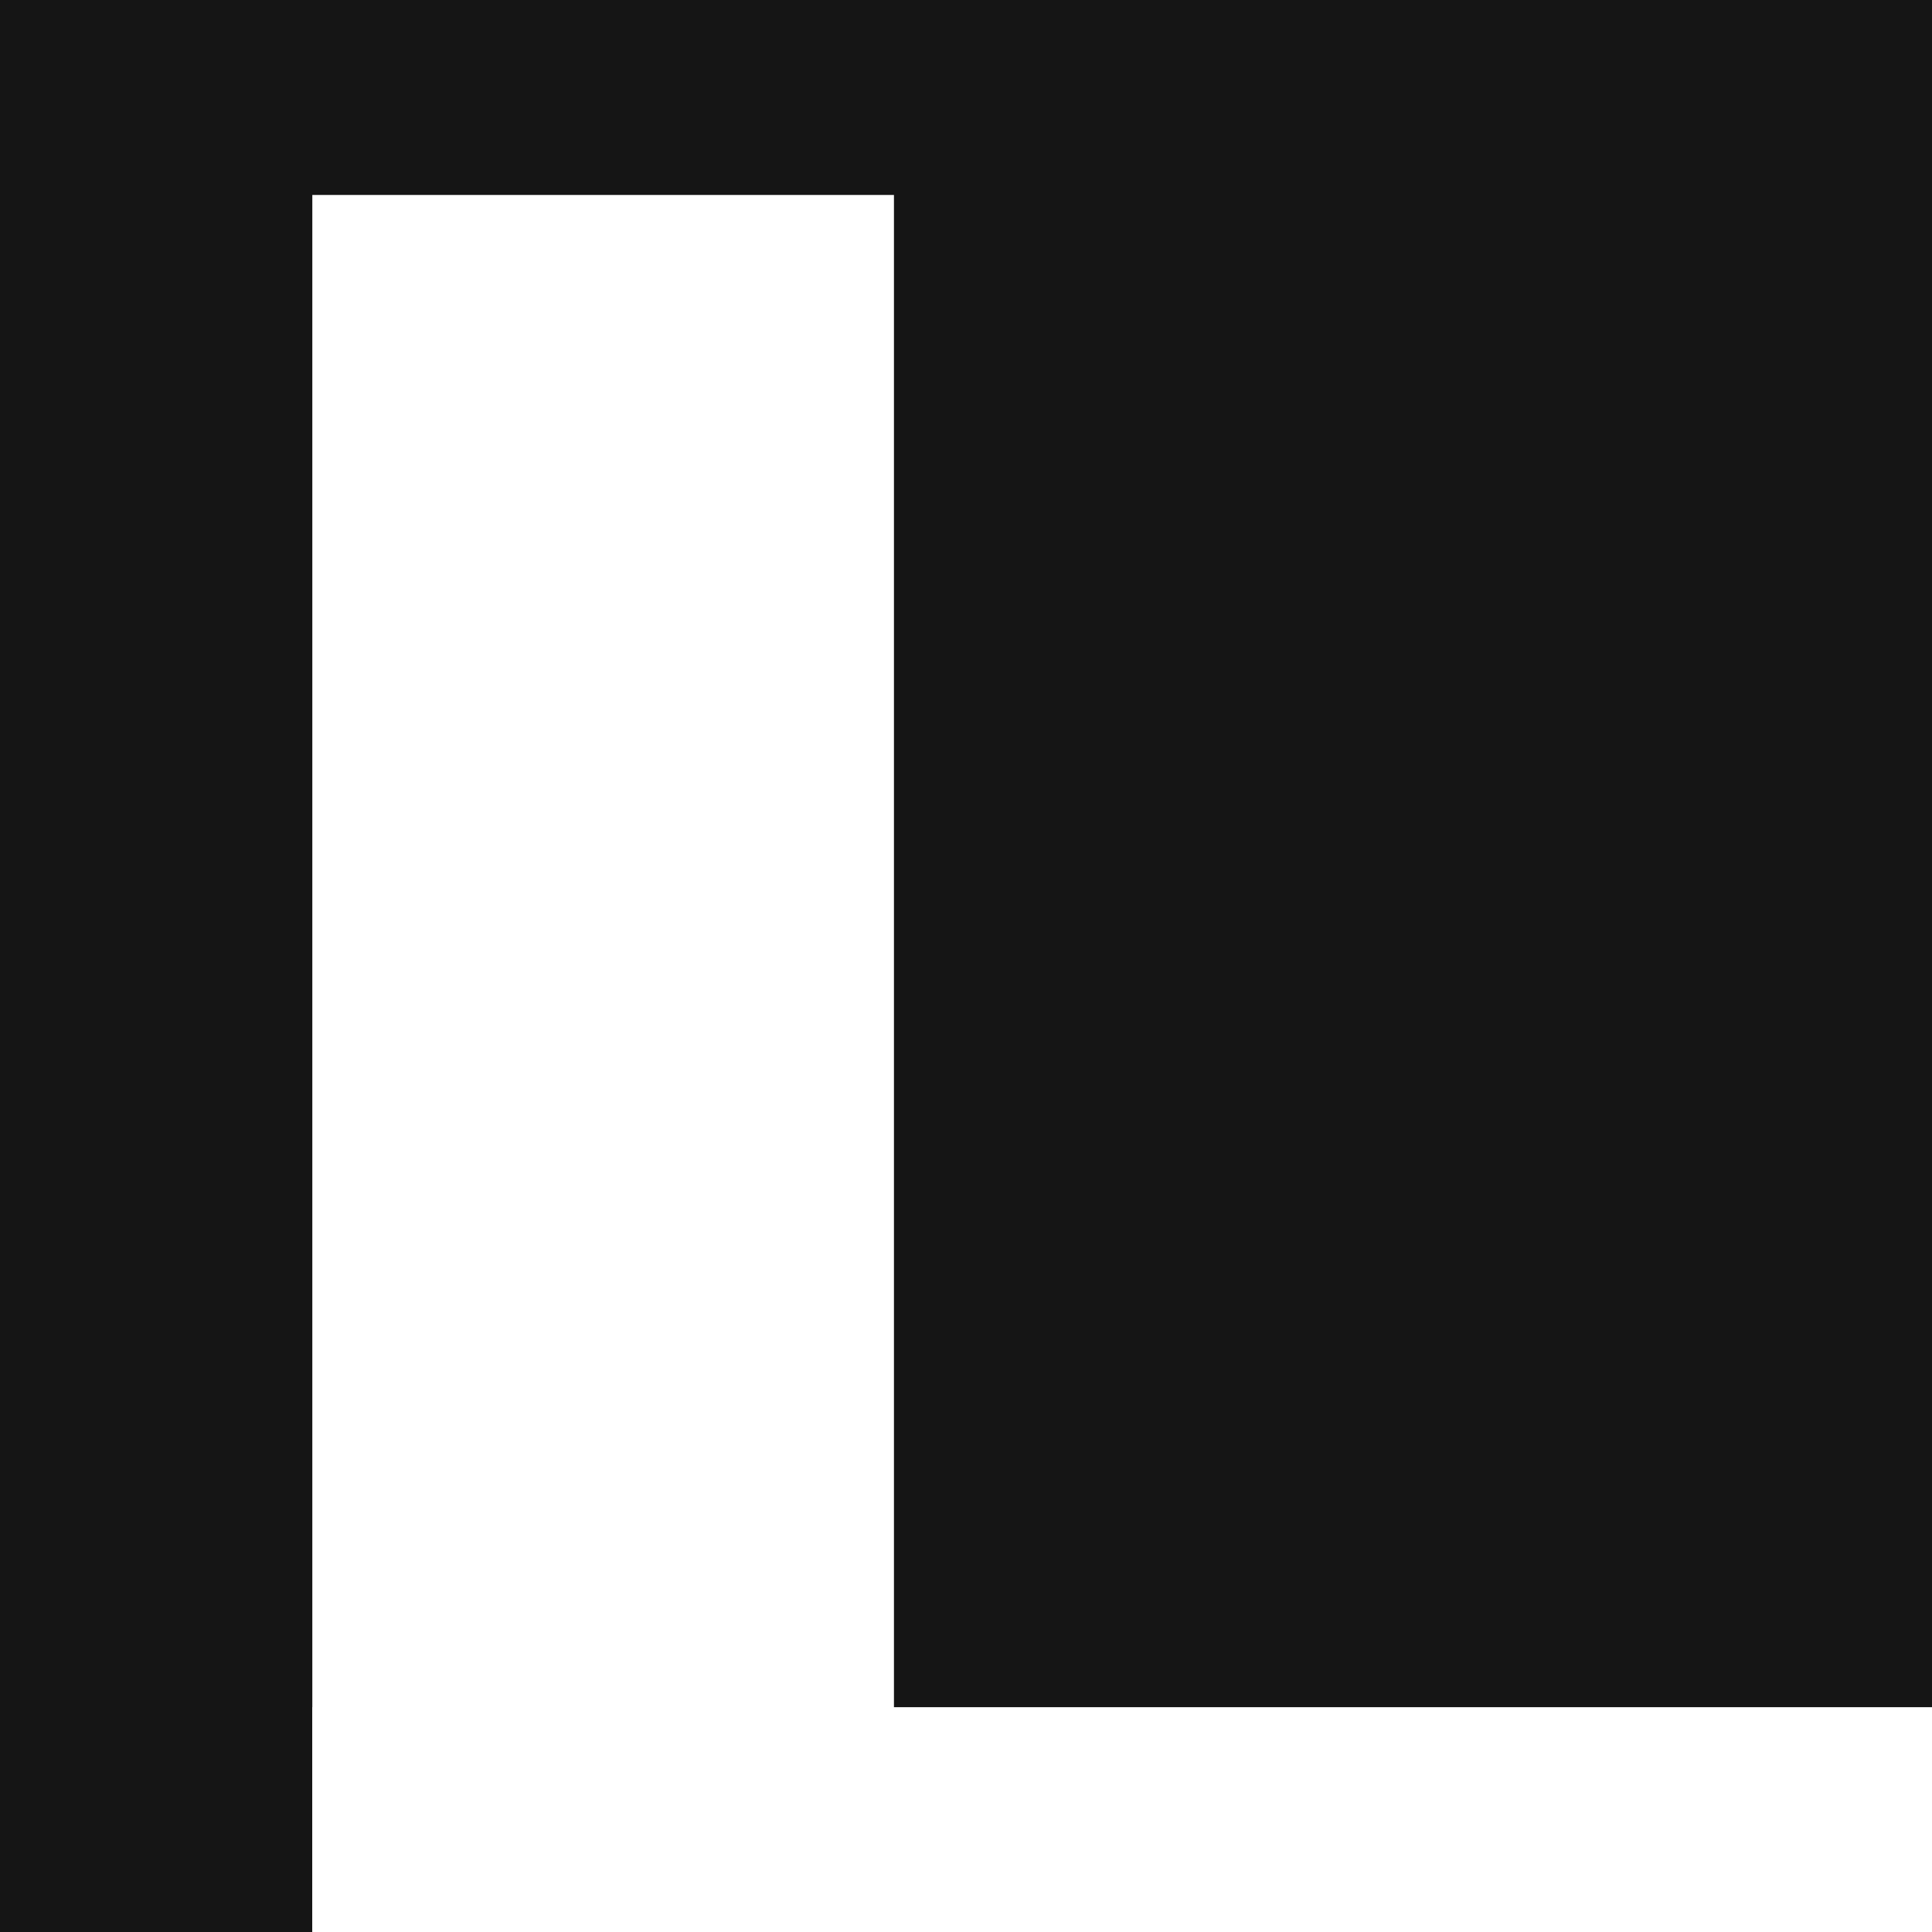
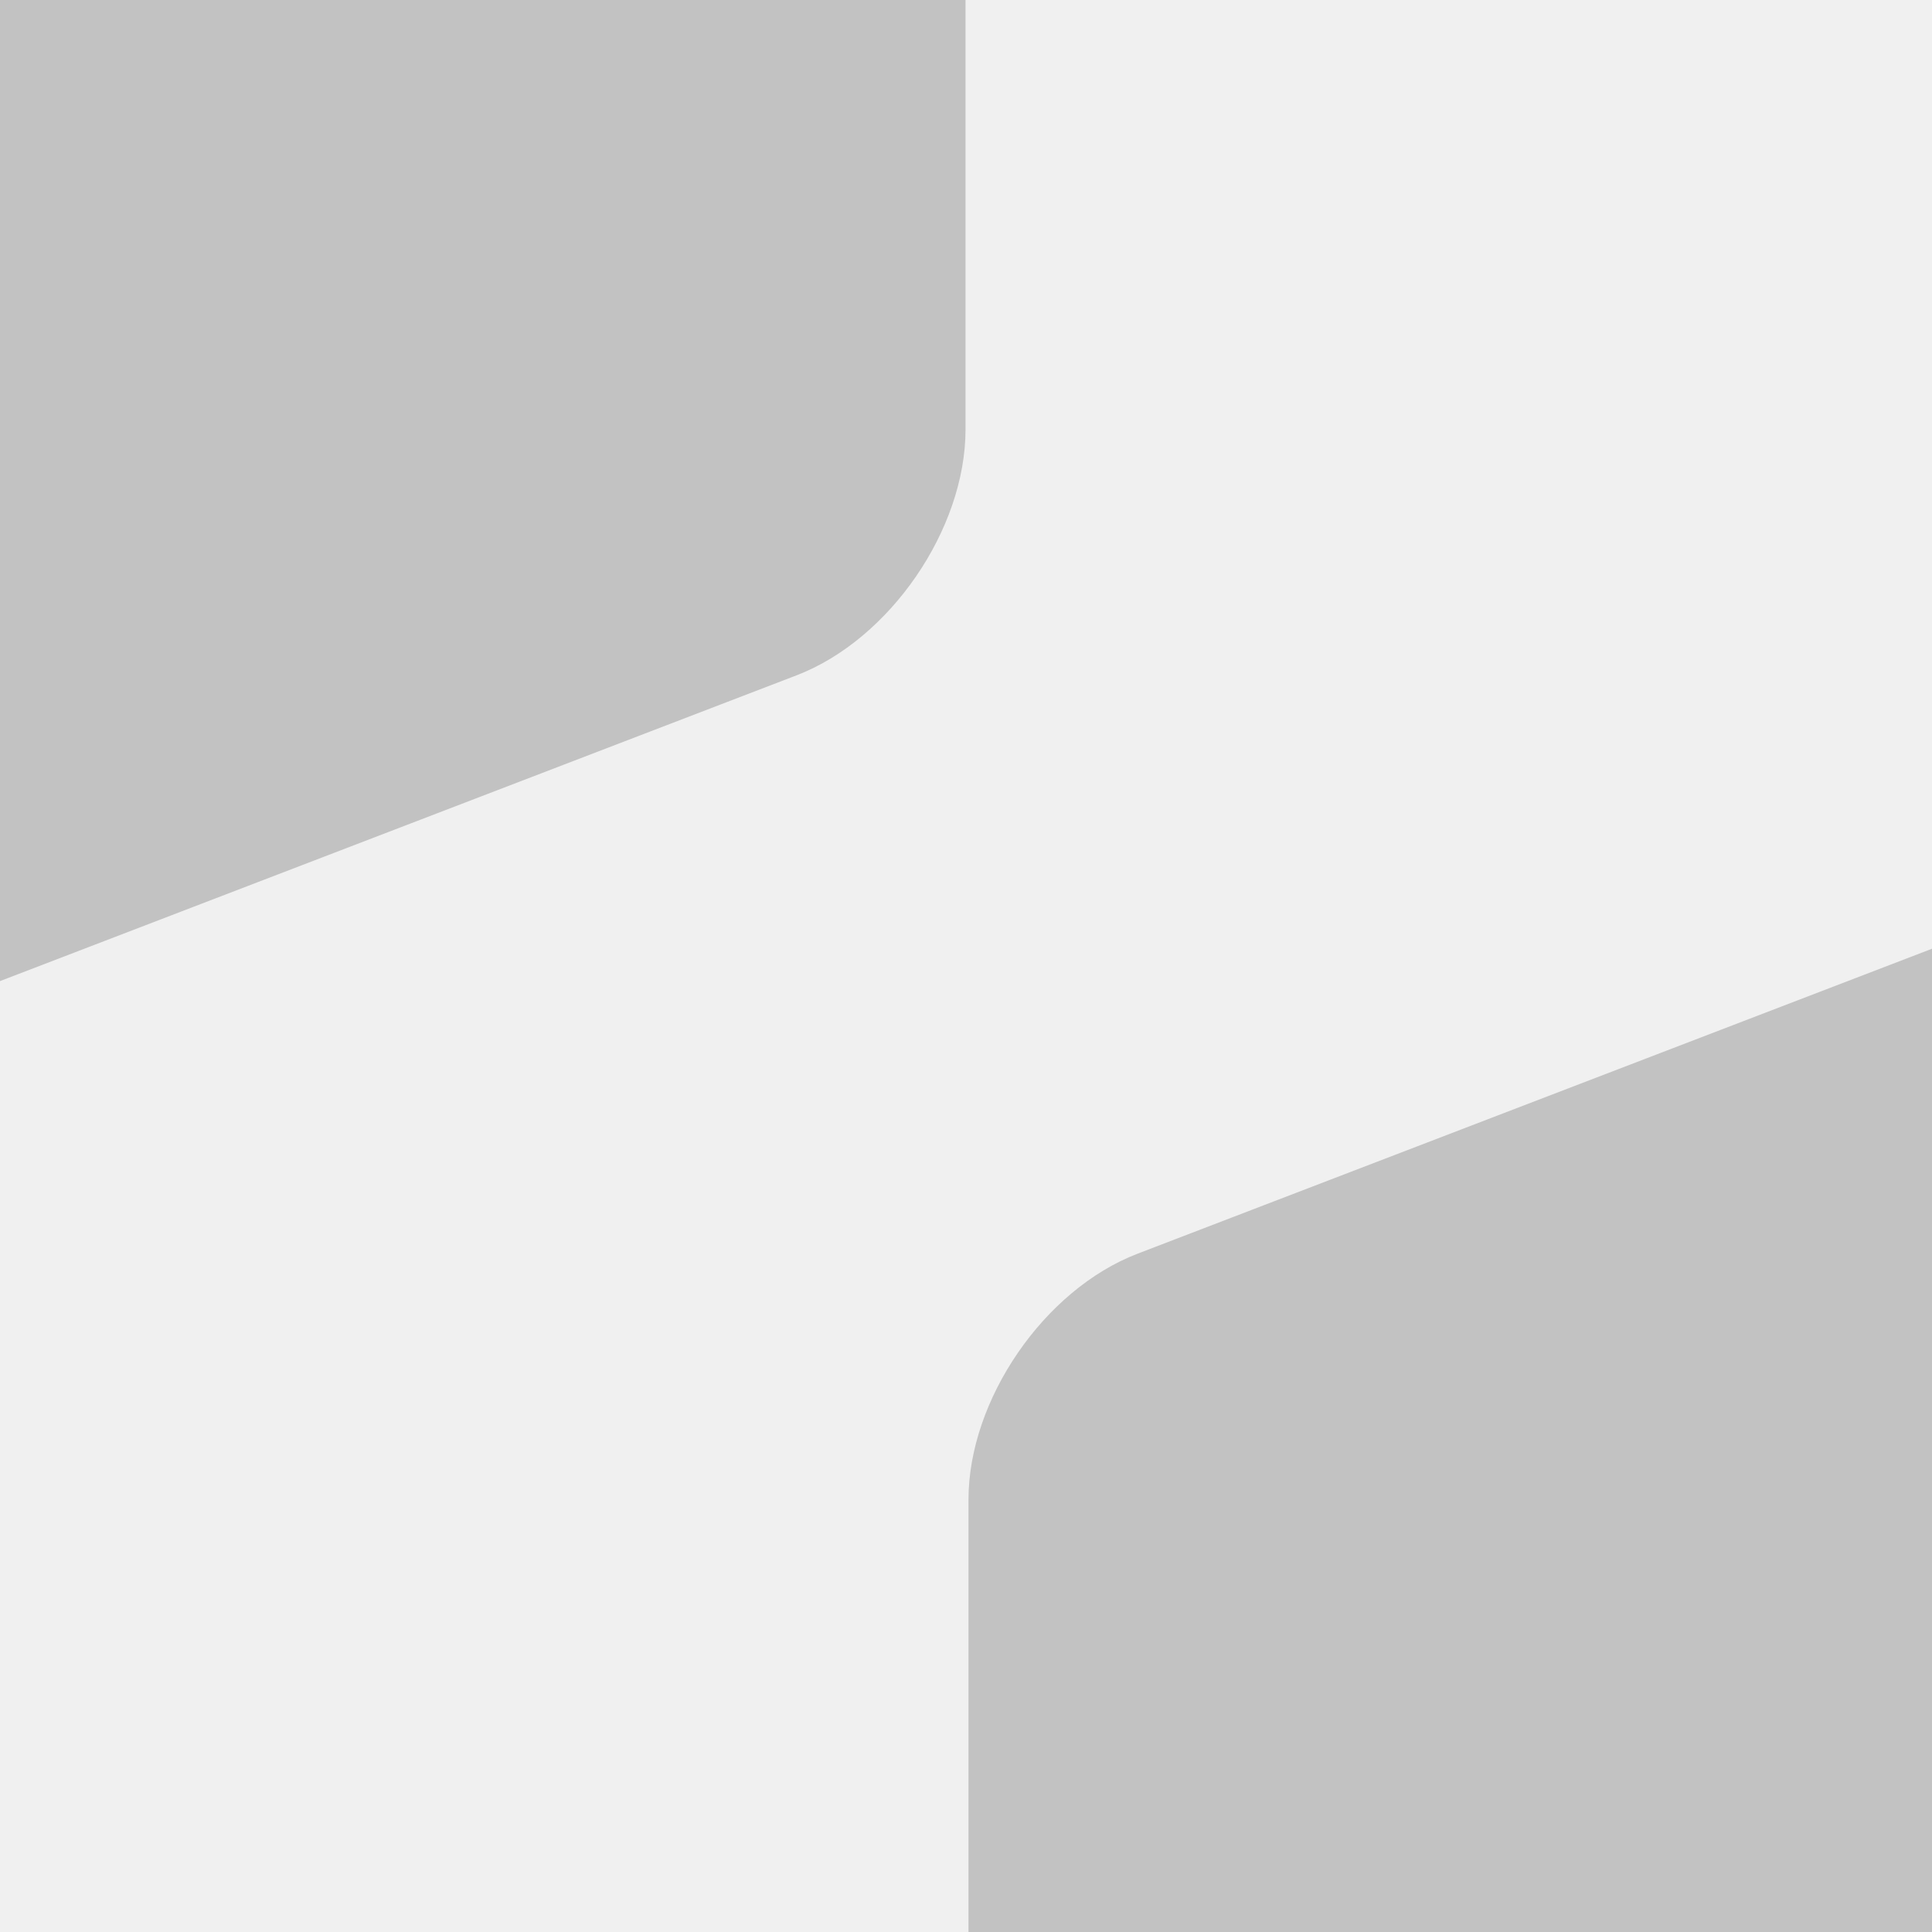
<svg xmlns="http://www.w3.org/2000/svg" width="2048" height="2048" viewBox="0 0 2048 2048" fill="none">
-   <path d="M3290.5 -656.5H-655.4V3289.4H3290.5V-656.5Z" fill="#151515" />
-   <path d="M947.622 206.666H331.075V2426.23H947.622V206.666Z" fill="white" />
-   <path d="M2427.33 1809.69H331.075V2426.23H2427.33V1809.69Z" fill="white" />
+   <rect width="2111.08" height="1303.62" rx="191.917" transform="matrix(-0.93358 0.358368 0 1 1023.5 -656.5)" fill="#151515" fill-opacity="0.21" />
+   <rect width="2111.08" height="1303.62" rx="191.917" transform="matrix(-0.93358 0.358368 0 1 2997.5 641.222)" fill="#151515" fill-opacity="0.21" />
</svg>
